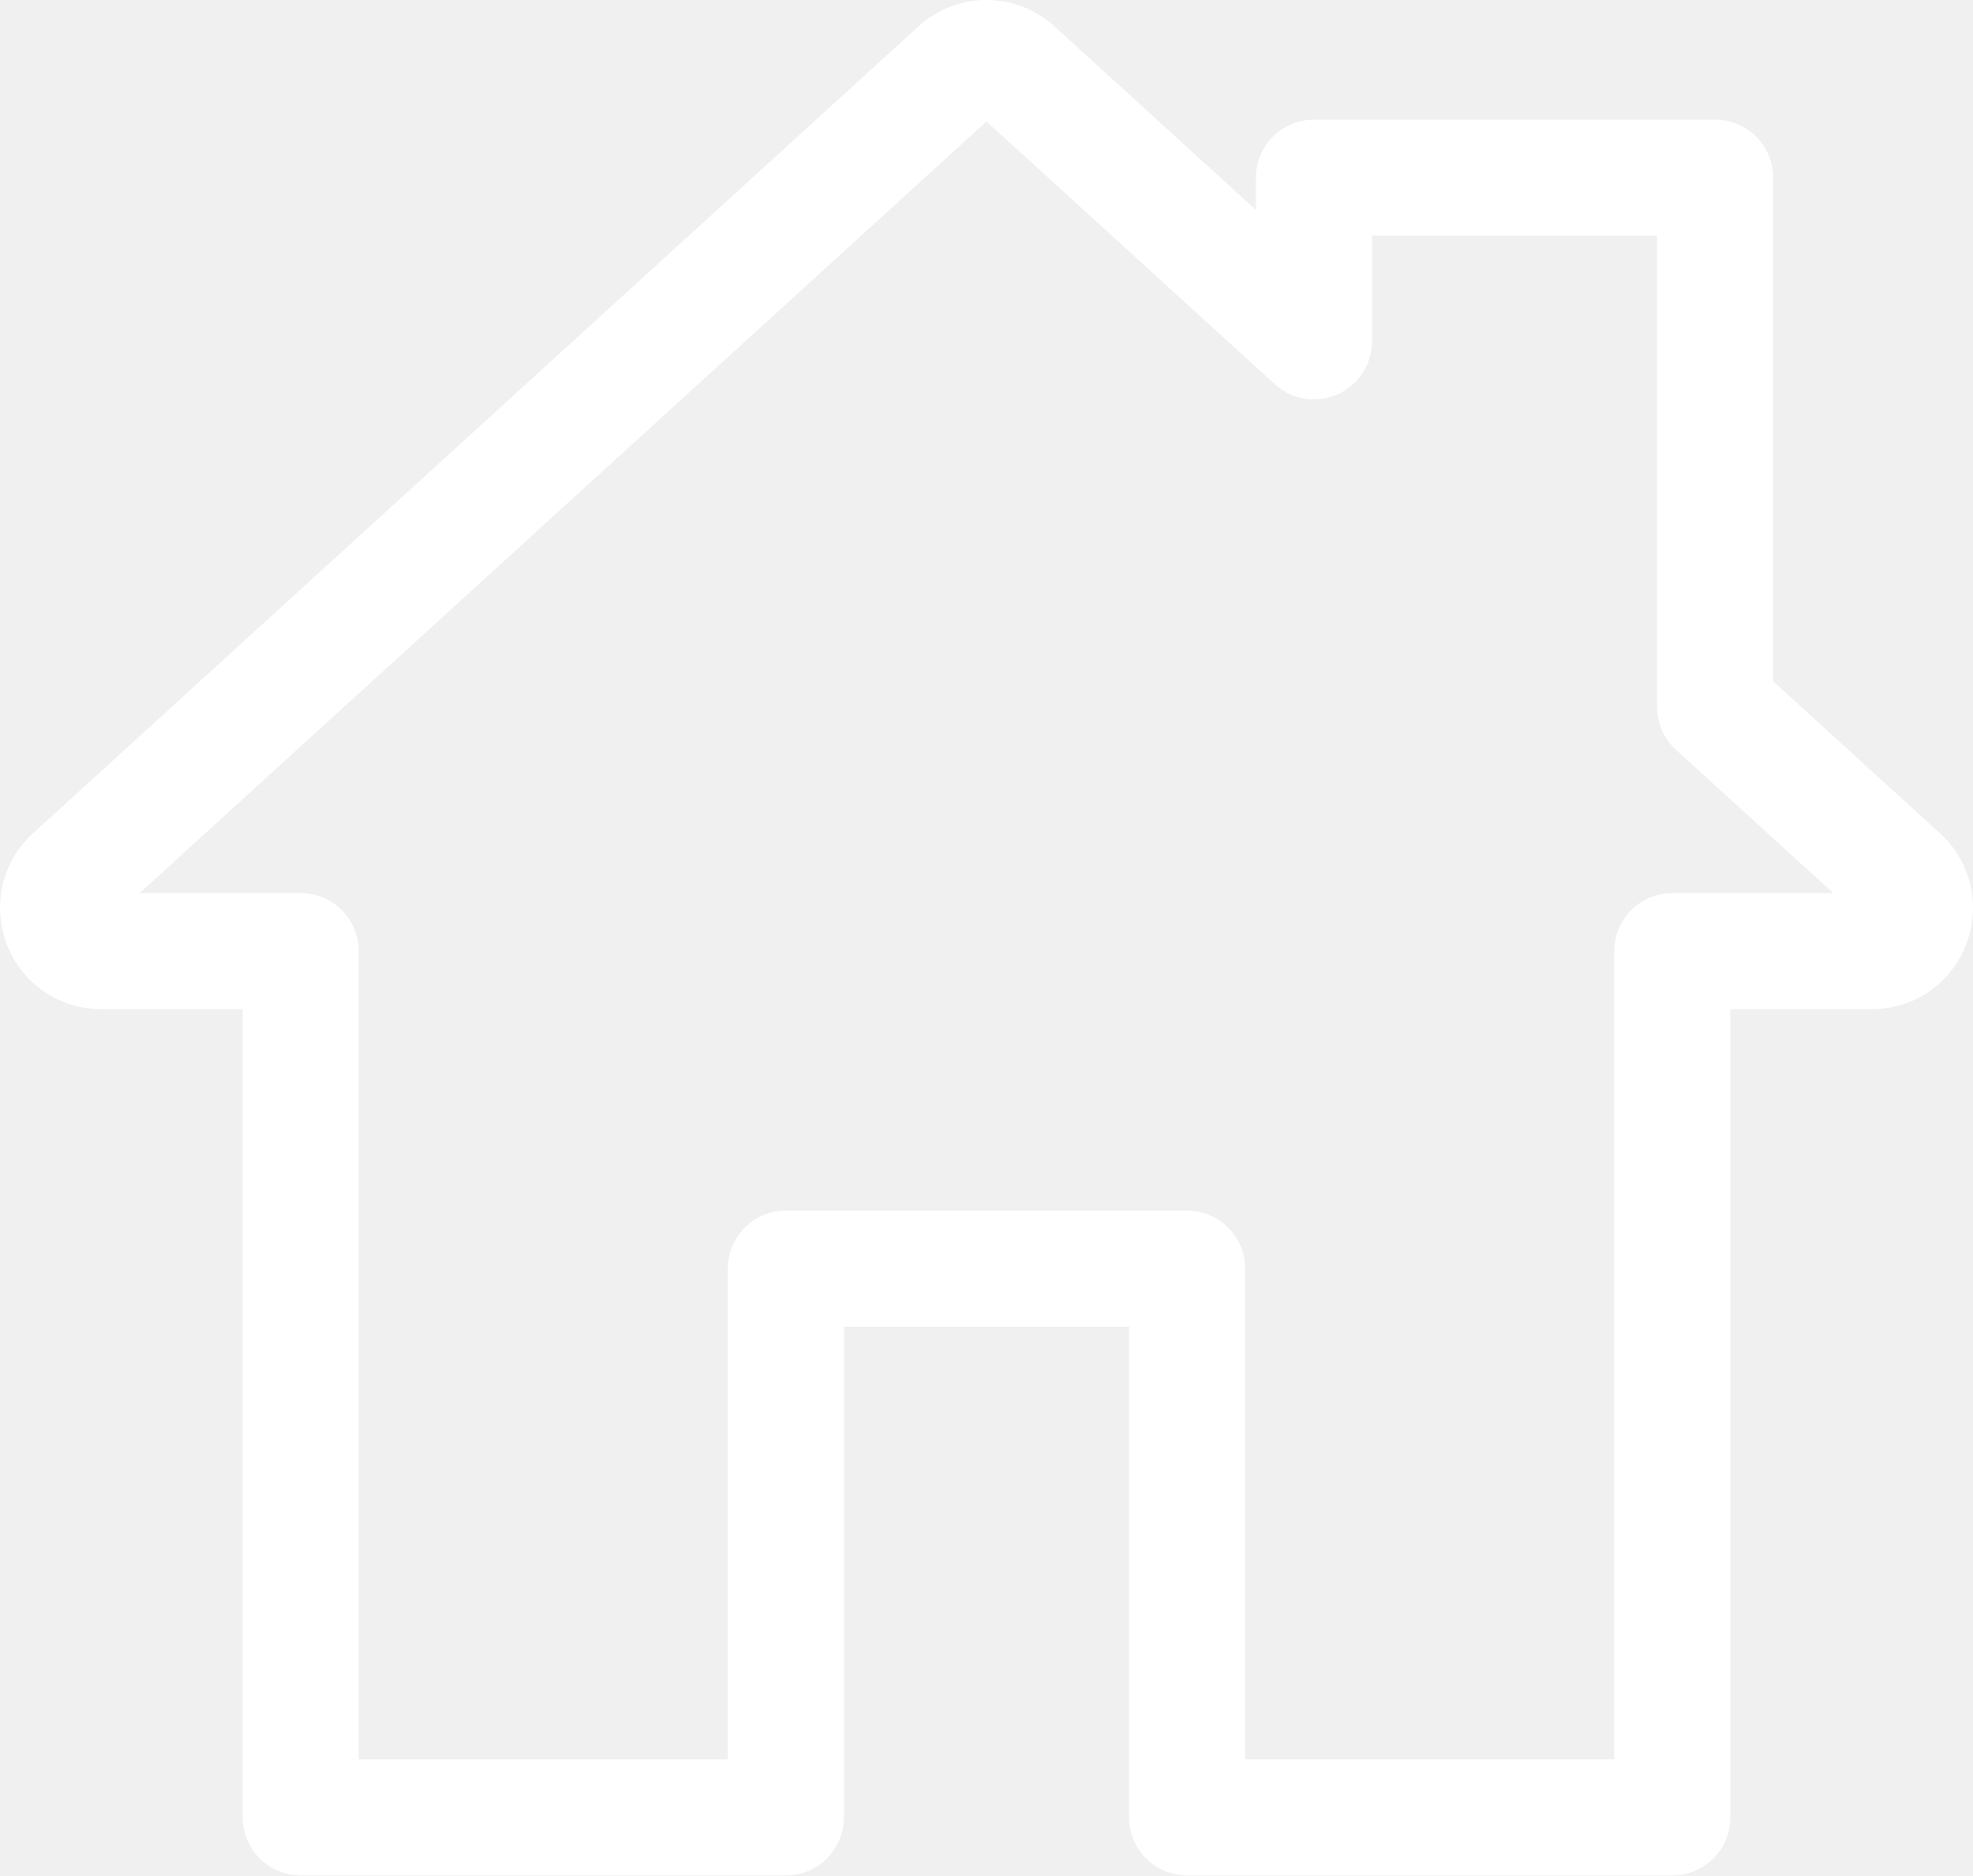
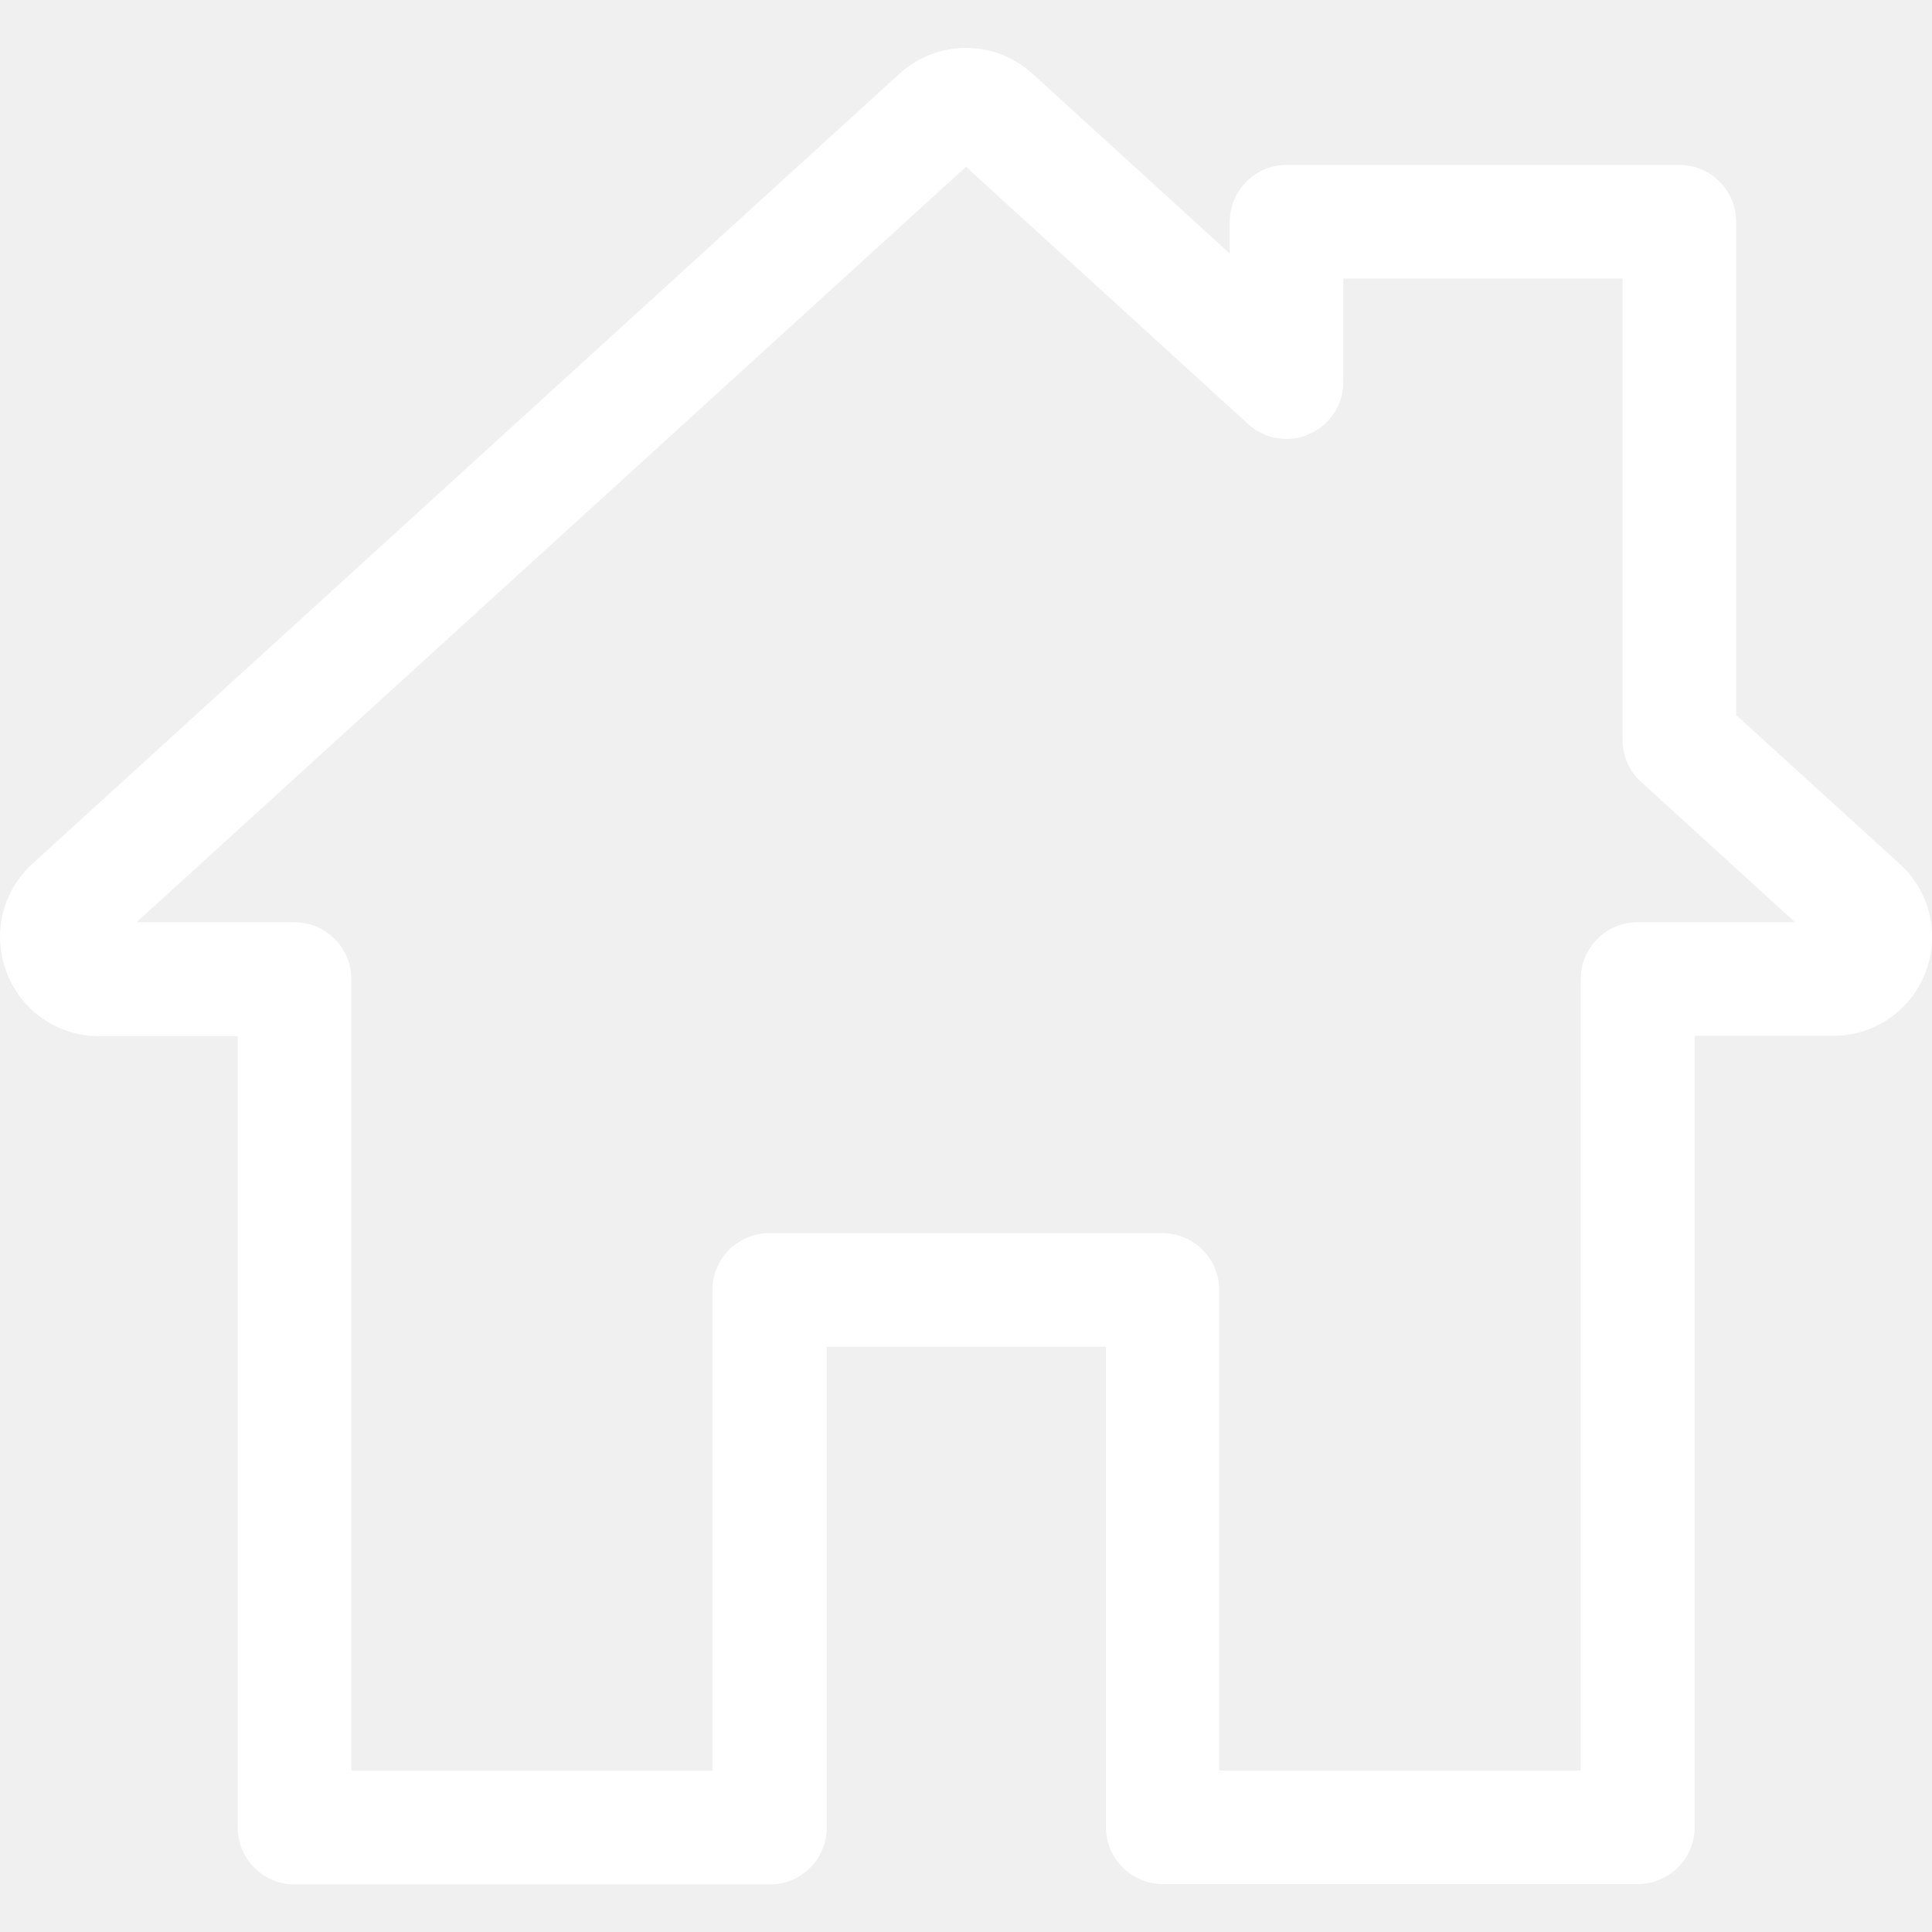
- <svg xmlns="http://www.w3.org/2000/svg" version="1.1" id="Capa_1" x="0px" y="0px" viewBox="0 0 512 486.65" style="enable-background:new 0 0 512 486.65;" xml:space="preserve">
+ <svg xmlns="http://www.w3.org/2000/svg" version="1.1" id="Capa_1" x="0px" y="0px" viewBox="0 0 512 512" style="enable-background:new 0 0 512 512;" xml:space="preserve">
  <style type="text/css">
	.st0{fill:#FFFFFF;}
</style>
  <g>
    <g>
-       <path class="st0" d="M503.4,216.21l-43.25-39.41V46.11c0-8.31-6.74-15.06-15.06-15.06H340.98c-8.32,0-15.06,6.74-15.06,15.06v8.37    l-52.24-47.6c-10.08-9.19-25.29-9.19-35.37,0L8.6,216.21c-8.08,7.36-10.74,18.7-6.8,28.89c3.95,10.19,13.56,16.77,24.48,16.77    h36.69v209.72c0,8.32,6.74,15.06,15.06,15.06h125.91c8.32,0,15.06-6.74,15.06-15.06V344.26h74v127.34    c0,8.32,6.74,15.06,15.06,15.06h125.91c8.32,0,15.06-6.74,15.06-15.06V261.87h36.7c10.93,0,20.54-6.58,24.48-16.77    C514.15,234.91,511.48,223.57,503.4,216.21z M433.96,231.76c-8.32,0-15.06,6.74-15.06,15.06v209.72h-95.79V329.2    c0-8.32-6.74-15.06-15.06-15.06H203.94c-8.32,0-15.06,6.74-15.06,15.06v127.34h-95.8V246.81c0-8.32-6.74-15.06-15.06-15.06H36.24    L256,31.52l74.84,68.19c4.41,4.02,10.77,5.05,16.22,2.64c5.45-2.41,8.97-7.81,8.97-13.77V61.17h74v122.28    c0,4.24,1.78,8.28,4.92,11.13l40.8,37.18L433.96,231.76L433.96,231.76z" />
+       <path class="st0" d="M503.4,228.9l-43.3-39.4V58.8c0-8.3-6.7-15.1-15.1-15.1H341c-8.3,0-15.1,6.7-15.1,15.1v8.4l-52.2-47.6    c-10.1-9.2-25.3-9.2-35.4,0L8.6,228.9c-8.1,7.4-10.7,18.7-6.8,28.9c3.9,10.2,13.6,16.8,24.5,16.8H63v209.7    c0,8.3,6.7,15.1,15.1,15.1h125.9c8.3,0,15.1-6.7,15.1-15.1V356.9h74v127.3c0,8.3,6.7,15.1,15.1,15.1H434c8.3,0,15.1-6.7,15.1-15.1    V274.5h36.7c10.9,0,20.5-6.6,24.5-16.8C514.1,247.6,511.5,236.2,503.4,228.9z M434,244.4c-8.3,0-15.1,6.7-15.1,15.1v209.7h-95.8    V341.9c0-8.3-6.7-15.1-15.1-15.1H203.9c-8.3,0-15.1,6.7-15.1,15.1v127.3H93.1V259.5c0-8.3-6.7-15.1-15.1-15.1H36.2L256,44.2    l74.8,68.2c4.4,4,10.8,5.1,16.2,2.6c5.5-2.4,9-7.8,9-13.8V73.8h74v122.3c0,4.2,1.8,8.3,4.9,11.1l40.8,37.2L434,244.4L434,244.4z" />
    </g>
  </g>
</svg>
